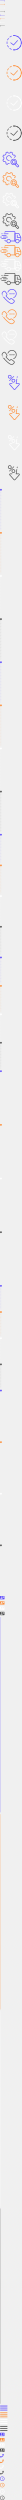
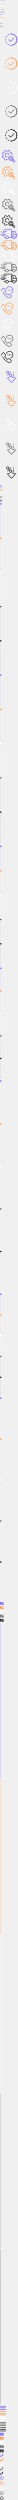
<svg xmlns="http://www.w3.org/2000/svg" xmlns:xlink="http://www.w3.org/1999/xlink">
  <symbol id="icon-arrow_left" viewBox="0 0 26 9">
    <path fill-rule="evenodd" clip-rule="evenodd" d="M22.36.964l3.002 3.182a.521.521 0 010 .708L22.36 8.036a.453.453 0 01-.667 0 .521.521 0 010-.708L23.89 5H.5V4h23.39l-2.197-2.328a.521.521 0 010-.708.453.453 0 01.667 0z" />
  </symbol>
  <symbol id="icon-arrow_right" viewBox="0 0 26 9">
    <path fill-rule="evenodd" clip-rule="evenodd" d="M3.64.964L.638 4.146a.521.521 0 000 .708L3.64 8.036a.453.453 0 00.667 0 .521.521 0 000-.708L2.11 5H25.5V4H2.11l2.197-2.328a.521.521 0 000-.708.453.453 0 00-.667 0z" />
  </symbol>
  <symbol id="icon-benefit_1" viewBox="0 0 150 150">
    <path fill-rule="evenodd" clip-rule="evenodd" d="M70.024 35.648a40.156 40.156 0 0110.39.027 1.773 1.773 0 11-.468 3.515 36.613 36.613 0 00-9.473-.024 1.773 1.773 0 11-.449-3.518zm-7.73 3.623a1.773 1.773 0 01-.965 2.314 36.203 36.203 0 00-8.203 4.717 1.773 1.773 0 01-2.153-2.817 39.748 39.748 0 019.007-5.179 1.773 1.773 0 012.314.965zm25.831.066a1.773 1.773 0 012.32-.952 39.75 39.75 0 018.98 5.225 1.773 1.773 0 11-2.169 2.806 36.2 36.2 0 00-8.178-4.76 1.773 1.773 0 01-.953-2.319zM46.096 50.491c.775.599.918 1.712.32 2.487a36.202 36.202 0 00-4.76 8.179 1.773 1.773 0 01-3.271-1.367 39.75 39.75 0 015.225-8.98 1.773 1.773 0 012.486-.319zm58.168.15a1.774 1.774 0 012.486.332 39.754 39.754 0 015.178 9.007 1.773 1.773 0 11-3.279 1.35 36.229 36.229 0 00-4.716-8.204 1.773 1.773 0 01.331-2.485zM37.666 68.297c.97.13 1.653 1.02 1.524 1.991a36.613 36.613 0 00-.025 9.473 1.773 1.773 0 11-3.517.45 40.156 40.156 0 01.027-10.39 1.773 1.773 0 011.991-1.524zm74.937.193a1.773 1.773 0 011.983 1.534 39.98 39.98 0 01.323 5.196 40.103 40.103 0 01-.35 5.194 1.772 1.772 0 11-3.514-.468c.206-1.549.314-3.13.318-4.735a36.649 36.649 0 00-.294-4.737 1.773 1.773 0 011.534-1.984zM39.271 87.94a1.773 1.773 0 012.314.965 36.203 36.203 0 004.717 8.203 1.773 1.773 0 01-2.817 2.153 39.751 39.751 0 01-5.179-9.006 1.773 1.773 0 01.965-2.315zm71.626.185a1.774 1.774 0 01.953 2.32 39.81 39.81 0 01-5.225 8.98 1.773 1.773 0 01-2.806-2.168 36.218 36.218 0 004.759-8.18 1.772 1.772 0 012.319-.952zm-60.406 16.013a1.772 1.772 0 012.487-.319 36.22 36.22 0 008.179 4.759 1.773 1.773 0 11-1.367 3.272 39.81 39.81 0 01-8.98-5.225 1.773 1.773 0 01-.32-2.487zm49.102.127c.595.777.446 1.89-.332 2.485a39.757 39.757 0 01-9.007 5.178 1.773 1.773 0 11-1.35-3.279 36.23 36.23 0 008.204-4.716 1.773 1.773 0 012.485.332zm-31.296 8.303a1.772 1.772 0 011.991-1.523c1.549.206 3.13.314 4.736.318a36.649 36.649 0 004.737-.294 1.773 1.773 0 01.45 3.517 39.98 39.98 0 01-5.197.323 39.928 39.928 0 01-5.194-.35 1.772 1.772 0 01-1.523-1.991z" />
    <path fill-rule="evenodd" clip-rule="evenodd" d="M111.703 90.766a39.783 39.783 0 00-.312-32.007 39.789 39.789 0 00-40.033-23.256 1.773 1.773 0 10.335 3.53 36.245 36.245 0 11.703 72.228 1.773 1.773 0 00-.267 3.536 39.788 39.788 0 0039.574-24.03z" />
    <path fill-rule="evenodd" clip-rule="evenodd" d="M94.521 61.917c.728.655.787 1.776.132 2.504L73.267 88.183a1.773 1.773 0 01-2.416.205L55.8 76.508a1.773 1.773 0 112.197-2.784l13.745 10.851L92.017 62.05a1.773 1.773 0 012.504-.132z" />
  </symbol>
  <symbol id="icon-benefit_2" viewBox="0 0 104 99">
    <path fill-rule="evenodd" clip-rule="evenodd" d="M72.628 61.736a6.287 6.287 0 100 12.575 6.287 6.287 0 000-12.575zm-9.833 6.288c0-5.431 4.403-9.834 9.833-9.834 5.431 0 9.834 4.403 9.834 9.834 0 5.43-4.403 9.833-9.834 9.833-5.43 0-9.833-4.403-9.833-9.834z" />
    <path fill-rule="evenodd" clip-rule="evenodd" d="M72.628 54.827c-7.288 0-13.196 5.908-13.196 13.196 0 7.288 5.908 13.196 13.196 13.196 7.288 0 13.196-5.908 13.196-13.196 0-7.288-5.908-13.196-13.196-13.196zM55.887 68.023c0-9.246 7.495-16.742 16.741-16.742 9.247 0 16.742 7.496 16.742 16.742s-7.495 16.742-16.742 16.742c-9.246 0-16.741-7.496-16.741-16.742z" />
    <path fill-rule="evenodd" clip-rule="evenodd" d="M79.921 84.338a3.546 3.546 0 010-5.014l4.007-4.007a3.546 3.546 0 015.014 0l11.567 11.567a3.545 3.545 0 010 5.014l-4.007 4.007a3.546 3.546 0 01-5.014 0L79.921 84.338zm6.514-6.513l-4.006 4.006 11.566 11.567 4.007-4.007-11.567-11.566zM29.656 20.175a3.546 3.546 0 012.1-3.842l5.541-2.376a3.546 3.546 0 014.167 1.044l3.23 4.04 7.432-.001 2.66-3.836a3.546 3.546 0 014.225-1.274l6.037 2.405a3.546 3.546 0 012.186 3.877l-.767 4.598 5.618 5.619 4.637-.773a3.546 3.546 0 013.842 2.101l2.374 5.541c.628 1.466.201 3.17-1.044 4.166l-4.704 3.763a1.773 1.773 0 11-2.215-2.77l4.704-3.762-2.375-5.541-4.636.773a3.546 3.546 0 01-3.09-.99l-5.618-5.62a3.546 3.546 0 01-.99-3.09l.766-4.598-6.037-2.405-2.66 3.836a3.546 3.546 0 01-2.913 1.526h-7.432a3.546 3.546 0 01-2.769-1.331l-3.23-4.039-5.541 2.376.772 4.635a3.545 3.545 0 01-.99 3.09l-5.618 5.619a3.545 3.545 0 01-3.09.99l-4.637-.772-2.374 5.541 4.038 3.23a3.546 3.546 0 011.33 2.77v7.507c0 1.077-.489 2.095-1.33 2.768l-4.038 3.232 2.374 5.54 4.636-.773c1.13-.188 2.28.181 3.09.99l5.62 5.62c.809.81 1.178 1.96.99 3.09l-.773 4.635 5.358 2.297 2.142-3.57a3.546 3.546 0 013.04-1.721H49.6a1.773 1.773 0 110 3.546h-5.905l-2.141 3.57a3.546 3.546 0 01-4.438 1.434l-5.358-2.297a3.546 3.546 0 01-2.1-3.842l.772-4.635-5.619-5.619-4.636.773a3.546 3.546 0 01-3.842-2.101l-2.374-5.54A3.546 3.546 0 0115 55.433l4.04-3.231v-7.508L15 41.464a3.546 3.546 0 01-1.043-4.166l2.374-5.541a3.546 3.546 0 013.842-2.101l4.636.773 5.619-5.619-.773-4.635z" />
    <path fill-rule="evenodd" clip-rule="evenodd" d="M43.176 33.46a14.44 14.44 0 0118.523 12.807 1.773 1.773 0 11-3.537.253 10.893 10.893 0 10-9.463 11.58 1.773 1.773 0 01.456 3.517 14.44 14.44 0 01-5.98-28.158z" />
  </symbol>
  <symbol id="icon-benefit_3" viewBox="0 0 113 64">
    <path fill-rule="evenodd" clip-rule="evenodd" d="M19.186 13.838c0-.98.794-1.773 1.773-1.773h22.406a1.773 1.773 0 110 3.546H20.959c-.98 0-1.773-.794-1.773-1.773zM8.845 22.455c0-.98.794-1.773 1.773-1.773h22.406a1.773 1.773 0 110 3.546H10.618c-.98 0-1.773-.794-1.773-1.773zM15.739 31.074c0-.98.794-1.773 1.773-1.773h22.406a1.773 1.773 0 110 3.546H17.512c-.98 0-1.773-.794-1.773-1.773zM7.121 39.69c0-.979.794-1.773 1.773-1.773H31.3a1.773 1.773 0 010 3.546H8.894c-.979 0-1.773-.794-1.773-1.773zM.227 31.074c0-.98.794-1.773 1.773-1.773h6.894a1.773 1.773 0 110 3.546H2c-.98 0-1.773-.794-1.773-1.773zM7.121 13.838c0-.98.794-1.773 1.773-1.773h3.447a1.773 1.773 0 110 3.546H8.894c-.979 0-1.773-.794-1.773-1.773zM77.786 10.34H98.05a5.32 5.32 0 014.758 2.94l9.361 18.722.187.793v15.413a5.319 5.319 0 01-5.319 5.319h-5.072v-3.546h5.072c.979 0 1.773-.794 1.773-1.773V33.214l-9.174-18.348c-.3-.601-.914-.98-1.586-.98H81.332V49.98h1.674v3.546h-5.22V10.34z" />
    <path fill-rule="evenodd" clip-rule="evenodd" d="M29.675 0a5.319 5.319 0 00-5.318 5.319v.763a1.773 1.773 0 103.546 0v-.763c0-.98.793-1.773 1.772-1.773h46.338c.98 0 1.773.794 1.773 1.773v44.664H56.892c-1.186-4.944-5.635-8.617-10.942-8.617-5.306 0-9.755 3.673-10.942 8.617h-5.333c-.979 0-1.773-.794-1.773-1.773v-.763a1.773 1.773 0 10-3.545 0v.763a5.319 5.319 0 005.318 5.318h5.06c.463 5.79 5.307 10.343 11.215 10.343 5.908 0 10.753-4.554 11.216-10.343h24.166V5.32A5.319 5.319 0 0076.013 0H29.675zm8.569 52.618a7.706 7.706 0 1115.413 0 7.706 7.706 0 01-15.413 0z" />
    <path fill-rule="evenodd" clip-rule="evenodd" d="M92.486 44.912a7.707 7.707 0 100 15.413 7.707 7.707 0 000-15.413zm-11.253 7.707c0-6.215 5.038-11.253 11.253-11.253 6.214 0 11.252 5.038 11.252 11.253 0 6.214-5.038 11.252-11.252 11.252-6.215 0-11.253-5.038-11.253-11.252zM91.624 18.959c.98 0 1.773.793 1.773 1.772v10.292h15.462a1.773 1.773 0 010 3.546H89.851V20.731c0-.979.794-1.773 1.773-1.773z" />
  </symbol>
  <symbol id="icon-benefit_4" viewBox="0 0 99 98">
    <path fill-rule="evenodd" clip-rule="evenodd" d="M13.71 45.845a1.773 1.773 0 012.437.588l.179.291a1.773 1.773 0 11-3.019 1.86l-.185-.302a1.773 1.773 0 01.588-2.437zm6.425 8.579a1.773 1.773 0 012.492.275l.223.277a1.773 1.773 0 01-2.77 2.215l-.22-.275a1.773 1.773 0 01.275-2.492z" />
    <path fill-rule="evenodd" clip-rule="evenodd" d="M17.323 27.184c-2.128 2.128-3.431 3.922-4.175 5.319-.805 1.512-.7 3.828.247 6.724a1.773 1.773 0 11-3.37 1.101c-1.016-3.108-1.524-6.642-.007-9.492.949-1.78 2.49-3.851 4.799-6.16 1.486-1.485 3.26-2.936 5.182-3.732 1.984-.821 4.253-.982 6.399.37.975.615 2.08 1.664 3.163 2.837 1.11 1.204 2.296 2.647 3.435 4.149 2.26 2.979 4.44 6.325 5.516 8.626 1.48 3.161-.285 5.989-1.733 7.759-.595.728-1.255 1.417-1.796 1.983-.145.152-.282.295-.407.428-.24.254-.432.466-.583.646l.053.077c.357.514.928 1.217 1.686 2.07 1.504 1.694 3.604 3.83 5.82 5.975 2.21 2.14 4.51 4.264 6.404 5.93a76.887 76.887 0 002.45 2.08c.522.42.88.685 1.09.826l.095-.067c.386-.286.806-.744 1.42-1.416l.247-.269c.674-.734 1.537-1.648 2.558-2.318 1.06-.696 2.403-1.203 3.986-.95 1.33.211 2.788.86 4.181 1.64 1.425.798 2.921 1.814 4.358 2.888 2.873 2.147 5.618 4.605 7.24 6.228 1.874 1.873 2.73 3.996 2.337 6.34-.365 2.175-1.765 4.225-3.584 6.187-2.06 2.221-4.623 4.422-6.864 5.458-6.14 2.84-13.138-.067-19.582-4.467-6.498-4.436-13.14-10.882-18.989-16.56l-.186-.18c-2.34-2.272-5.007-5.415-7.062-7.951a181.994 181.994 0 01-3.497-4.462l-.053-.07-.018-.024 1.404-1.053-1.404 1.053a1.773 1.773 0 012.837-2.126l.016.02.048.065.192.254c.169.221.415.543.724.944.62.802 1.494 1.917 2.506 3.167 2.039 2.515 4.595 5.521 6.776 7.638l.057.055c5.94 5.766 12.403 12.038 18.648 16.302 6.387 4.36 11.853 6.138 16.095 4.177 1.617-.748 3.805-2.551 5.752-4.65 1.684-1.817 2.498-3.234 2.687-4.365.162-.962-.086-1.984-1.347-3.245-1.51-1.51-4.128-3.856-6.855-5.894-1.363-1.019-2.725-1.939-3.969-2.636-1.275-.714-2.297-1.12-3.005-1.232-.456-.073-.913.04-1.484.413-.61.4-1.207 1.007-1.891 1.753l-.237.258c-.565.621-1.247 1.37-1.934 1.879-.842.622-2.208 1.251-3.71.446-.473-.253-1.127-.747-1.806-1.293-.721-.581-1.6-1.328-2.57-2.18a194.295 194.295 0 01-6.528-6.045c-2.242-2.171-4.415-4.378-6.005-6.169-.79-.89-1.47-1.715-1.948-2.403-.235-.339-.46-.7-.619-1.053-.08-.177-.166-.4-.218-.65a2.195 2.195 0 01.03-1.06c.16-.554.487-1.024.739-1.35.275-.354.607-.719.931-1.063.16-.17.321-.338.482-.506.529-.553 1.059-1.108 1.557-1.718 1.364-1.668 1.785-2.904 1.267-4.012-.921-1.969-2.93-5.085-5.13-7.985-1.09-1.438-2.202-2.789-3.215-3.887-1.041-1.128-1.887-1.888-2.45-2.242-.918-.58-1.92-.603-3.15-.094-1.293.536-2.678 1.61-4.033 2.964zm34.048 37.588l.01-.004a.042.042 0 01-.01.004zM43.456 28.582a21.267 21.267 0 1128.2 26.735 1.773 1.773 0 101.359 3.275A24.814 24.814 0 1040.113 27.4a1.773 1.773 0 003.343 1.182z" />
    <path fill-rule="evenodd" clip-rule="evenodd" d="M54.734 36.924a1.772 1.772 0 10-2.506-2.506 1.772 1.772 0 002.506 2.506zm1.253 1.253a3.545 3.545 0 10-5.013-5.013 3.545 3.545 0 005.013 5.013zM64.76 36.924a1.772 1.772 0 10-2.506-2.506 1.772 1.772 0 002.506 2.506zm1.253 1.253A3.545 3.545 0 1061 33.164a3.545 3.545 0 005.013 5.013zM74.786 36.923a1.772 1.772 0 10-2.506-2.505 1.772 1.772 0 002.506 2.505zm1.253 1.254a3.545 3.545 0 10-5.013-5.013 3.545 3.545 0 005.013 5.013z" />
  </symbol>
  <symbol id="icon-benefit_5" viewBox="0 0 150 150">
    <path fill-rule="evenodd" clip-rule="evenodd" d="M73.026 112.964a5.318 5.318 0 007.96 0l22.432-25.301c3.043-3.432.607-8.847-3.98-8.847h-11.7l3.534-21.549a1.773 1.773 0 10-3.499-.574l-4.21 25.668H99.44c1.528 0 2.34 1.806 1.326 2.95l-22.433 25.3a1.772 1.772 0 01-2.653 0l-22.433-25.3c-1.014-1.144-.202-2.95 1.326-2.95h9.408a1.773 1.773 0 000-3.545h-9.407c-4.587 0-7.023 5.415-3.98 8.847l22.433 25.301zm17.527-62.376c.966.161 1.88-.491 2.04-1.457l.815-4.885a1.773 1.773 0 10-3.498-.583l-.814 4.885c-.16.966.492 1.88 1.457 2.04zM51.769 50.992a6.223 6.223 0 100-12.446 6.223 6.223 0 000 12.446zm0 3.546c5.395 0 9.769-4.374 9.769-9.769 0-5.395-4.374-9.769-9.769-9.769C46.374 35 42 39.374 42 44.769c0 5.395 4.374 9.769 9.769 9.769z" />
    <path fill-rule="evenodd" clip-rule="evenodd" d="M71.307 72.158a6.223 6.223 0 100-12.446 6.223 6.223 0 000 12.446zm0 3.546c5.395 0 9.769-4.374 9.769-9.769 0-5.395-4.374-9.769-9.77-9.769-5.394 0-9.768 4.374-9.768 9.769 0 5.395 4.374 9.769 9.769 9.769z" />
    <path d="M72.372 41.453a1.628 1.628 0 012.302 2.303L51.23 67.2a1.628 1.628 0 01-2.302-2.303l23.444-23.444z" />
  </symbol>
+   <symbol id="icon-close" viewBox="0 0 14 14">
+     <path d="M14 1.41L12.59 0 7 5.59 1.41 0 0 1.41 5.59 7 0 12.59 1.41 14 7 8.41 12.59 14 14 12.59 8.41 7 14 1.41z" />
+   </symbol>
  <symbol id="icon-element1" viewBox="0 0 10 219">
    <path d="M5.5 217.009a.5.5 0 00-1 0h1zm-1-3.981a.5.5 0 001 0h-1zm1-3.982a.5.5 0 00-1 0h1zm-1-3.981a.5.5 0 001 0h-1zm1-3.982a.5.5 0 00-1 0h1zm-1-3.981a.5.5 0 001 0h-1zm1-3.982a.5.5 0 00-1 0h1zm-1-3.981a.5.5 0 001 0h-1zm1-3.982a.5.5 0 00-1 0h1zm-1-3.981a.5.5 0 001 0h-1zm1-3.982a.5.5 0 00-1 0h1zm-1-3.981a.5.5 0 001 0h-1zm1-3.982a.5.5 0 00-1 0h1zm-1-3.981a.5.5 0 001 0h-1zm1-3.981a.5.5 0 10-1 0h1zm-1-3.982a.5.5 0 001 0h-1zm1-3.981a.5.5 0 10-1 0h1zm-1-3.982a.5.5 0 001 0h-1zm1-3.981a.5.5 0 10-1 0h1zm-1-3.982a.5.5 0 001 0h-1zm1-3.981a.5.5 0 10-1 0h1zm-1-3.982a.5.5 0 001 0h-1zm1-3.981a.5.5 0 00-1 0h1zm-1-3.982a.5.5 0 001 0h-1zm1-3.981a.5.5 0 00-1 0h1zm-1-3.982a.5.5 0 001 0h-1zm1-3.981a.5.5 0 00-1 0h1zm-1-3.982a.5.5 0 001 0h-1zm1-3.981a.5.5 0 00-1 0h1zm-1-3.982a.5.5 0 001 0h-1zm1-3.981a.5.5 0 10-1 0h1zm-1-3.982a.5.5 0 001 0h-1zm1-3.981a.5.5 0 00-1 0h1zm-1-3.982a.5.5 0 101 0h-1zm1-3.981a.5.5 0 10-1 0h1zm-1-3.982a.5.5 0 001 0h-1zm1-3.981a.5.5 0 00-1 0h1zm-1-3.982a.5.5 0 101 0h-1zm1-3.981a.5.5 0 10-1 0h1zm-1-3.981a.5.5 0 001 0h-1zm1-3.982a.5.5 0 00-1 0h1zm-1-3.981a.5.5 0 101 0h-1zm1-3.982a.5.5 0 10-1 0h1zm-1-3.981a.5.5 0 001 0h-1zm1-3.982a.5.5 0 00-1 0h1zm-1-3.981a.5.5 0 101 0h-1zm1-3.982a.5.5 0 10-1 0h1zm-1-3.981a.5.5 0 001 0h-1zm1-3.982a.5.5 0 00-1 0h1zm-1-3.981a.5.5 0 101 0h-1zm1-3.982a.5.5 0 10-1 0h1zm-1-3.981a.5.5 0 001 0h-1zm1-3.982a.5.5 0 00-1 0h1zm-1-3.981a.5.5 0 001 0h-1zM5.5 219v-1.991h-1V219h1zm0-5.972v-3.982h-1v3.982h1zm0-7.963v-3.982h-1v3.982h1zm0-7.963v-3.982h-1v3.982h1zm0-7.963v-3.982h-1v3.982h1zm0-7.963v-3.982h-1v3.982h1zm0-7.963v-3.982h-1v3.982h1zm0-7.963v-3.981h-1v3.981h1zm0-7.963v-3.981h-1v3.981h1zm0-7.963v-3.981h-1v3.981h1zm0-7.963v-3.981h-1v3.981h1zm0-7.963v-3.981h-1v3.981h1zm0-7.963v-3.981h-1v3.981h1zm0-7.963v-3.981h-1v3.981h1zm0-7.963v-3.981h-1v3.981h1zm0-7.963v-3.981h-1v3.981h1zm0-7.963v-3.981h-1v3.981h1zm0-7.963V81.64h-1v3.981h1zm0-7.963v-3.981h-1v3.981h1zm0-7.963v-3.981h-1v3.981h1zm0-7.963V57.75h-1v3.981h1zm0-7.962v-3.982h-1v3.982h1zm0-7.963v-3.982h-1v3.982h1zm0-7.963V33.86h-1v3.982h1zm0-7.963v-3.982h-1v3.982h1zm0-7.963v-3.982h-1v3.982h1zm0-7.963V9.972h-1v3.982h1zm0-7.963V4h-1v1.99h1z" fill-opacity="0.5" />
    <path d="M10 5A5 5 0 110 5a5 5 0 0110 0z" />
  </symbol>
  <symbol id="icon-element_1" viewBox="0 0 10 219">
    <path d="M5.5 217.009a.5.5 0 00-1 0h1zm-1-3.981a.5.5 0 001 0h-1zm1-3.982a.5.5 0 00-1 0h1zm-1-3.981a.5.5 0 001 0h-1zm1-3.982a.5.5 0 00-1 0h1zm-1-3.981a.5.5 0 001 0h-1zm1-3.982a.5.5 0 00-1 0h1zm-1-3.981a.5.5 0 001 0h-1zm1-3.982a.5.5 0 00-1 0h1zm-1-3.981a.5.5 0 001 0h-1zm1-3.982a.5.5 0 00-1 0h1zm-1-3.981a.5.5 0 001 0h-1zm1-3.982a.5.5 0 00-1 0h1zm-1-3.981a.5.5 0 001 0h-1zm1-3.981a.5.5 0 10-1 0h1zm-1-3.982a.5.5 0 001 0h-1zm1-3.981a.5.5 0 10-1 0h1zm-1-3.982a.5.5 0 001 0h-1zm1-3.981a.5.5 0 10-1 0h1zm-1-3.982a.5.5 0 001 0h-1zm1-3.981a.5.5 0 10-1 0h1zm-1-3.982a.5.5 0 001 0h-1zm1-3.981a.5.5 0 00-1 0h1zm-1-3.982a.5.5 0 001 0h-1zm1-3.981a.5.5 0 00-1 0h1zm-1-3.982a.5.5 0 001 0h-1zm1-3.981a.5.5 0 00-1 0h1zm-1-3.982a.5.5 0 001 0h-1zm1-3.981a.5.5 0 00-1 0h1zm-1-3.982a.5.5 0 001 0h-1zm1-3.981a.5.5 0 10-1 0h1zm-1-3.982a.5.5 0 001 0h-1zm1-3.981a.5.5 0 00-1 0h1zm-1-3.982a.5.5 0 101 0h-1zm1-3.981a.5.5 0 10-1 0h1zm-1-3.982a.5.5 0 001 0h-1zm1-3.981a.5.5 0 00-1 0h1zm-1-3.982a.5.5 0 101 0h-1zm1-3.981a.5.5 0 10-1 0h1zm-1-3.981a.5.5 0 001 0h-1zm1-3.982a.5.5 0 00-1 0h1zm-1-3.981a.5.5 0 101 0h-1zm1-3.982a.5.5 0 10-1 0h1zm-1-3.981a.5.5 0 001 0h-1zm1-3.982a.5.5 0 00-1 0h1zm-1-3.981a.5.5 0 101 0h-1zm1-3.982a.5.5 0 10-1 0h1zm-1-3.981a.5.5 0 001 0h-1zm1-3.982a.5.5 0 00-1 0h1zm-1-3.981a.5.5 0 101 0h-1zm1-3.982a.5.5 0 10-1 0h1zm-1-3.981a.5.5 0 001 0h-1zm1-3.982a.5.5 0 00-1 0h1zm-1-3.981a.5.5 0 001 0h-1zM5.5 219v-1.991h-1V219h1zm0-5.972v-3.982h-1v3.982h1zm0-7.963v-3.982h-1v3.982h1zm0-7.963v-3.982h-1v3.982h1zm0-7.963v-3.982h-1v3.982h1zm0-7.963v-3.982h-1v3.982h1zm0-7.963v-3.982h-1v3.982h1zm0-7.963v-3.981h-1v3.981h1zm0-7.963v-3.981h-1v3.981h1zm0-7.963v-3.981h-1v3.981h1zm0-7.963v-3.981h-1v3.981h1zm0-7.963v-3.981h-1v3.981h1zm0-7.963v-3.981h-1v3.981h1zm0-7.963v-3.981h-1v3.981h1zm0-7.963v-3.981h-1v3.981h1zm0-7.963v-3.981h-1v3.981h1zm0-7.963v-3.981h-1v3.981h1zm0-7.963V81.64h-1v3.981h1zm0-7.963v-3.981h-1v3.981h1zm0-7.963v-3.981h-1v3.981h1zm0-7.963V57.75h-1v3.981h1zm0-7.962v-3.982h-1v3.982h1zm0-7.963v-3.982h-1v3.982h1zm0-7.963V33.86h-1v3.982h1zm0-7.963v-3.982h-1v3.982h1zm0-7.963v-3.982h-1v3.982h1zm0-7.963V9.972h-1v3.982h1zm0-7.963V4h-1v1.99h1z" fill-opacity="0.5" />
    <path d="M10 5A5 5 0 110 5a5 5 0 0110 0z" />
  </symbol>
  <symbol id="icon-element_10" viewBox="0 0 10 153">
    <path d="M5.5 151.014a.5.5 0 00-1 0h1zm-1-3.972a.5.5 0 001 0h-1zm1-3.973a.5.5 0 00-1 0h1zm-1-3.972a.5.5 0 001 0h-1zm1-3.972a.5.5 0 00-1 0h1zm-1-3.972a.5.5 0 001 0h-1zm1-3.972a.5.5 0 10-1 0h1zm-1-3.973a.5.5 0 001 0h-1zm1-3.972a.5.5 0 00-1 0h1zm-1-3.972a.5.5 0 001 0h-1zm1-3.972a.5.5 0 00-1 0h1zm-1-3.973a.5.5 0 101 0h-1zm1-3.972a.5.5 0 00-1 0h1zm-1-3.972a.5.5 0 001 0h-1zm1-3.972a.5.5 0 10-1 0h1zm-1-3.972a.5.5 0 001 0h-1zm1-3.973a.5.5 0 00-1 0h1zm-1-3.972a.5.5 0 101 0h-1zm1-3.972a.5.5 0 00-1 0h1zm-1-3.972a.5.5 0 001 0h-1zm1-3.972a.5.5 0 10-1 0h1zm-1-3.973a.5.5 0 101 0h-1zm1-3.972a.5.5 0 00-1 0h1zm-1-3.972a.5.5 0 001 0h-1zm1-3.972a.5.5 0 10-1 0h1zm-1-3.973a.5.5 0 101 0h-1zm1-3.972a.5.5 0 00-1 0h1zm-1-3.972a.5.5 0 101 0h-1zm1-3.972a.5.5 0 10-1 0h1zm-1-3.973a.5.5 0 001 0h-1zm1-3.972a.5.5 0 00-1 0h1zm-1-3.972a.5.5 0 101 0h-1zm1-3.972a.5.5 0 00-1 0h1zm-1-3.972a.5.5 0 001 0h-1zm1-3.973a.5.5 0 00-1 0h1zm-1-3.972a.5.5 0 001 0h-1zM5.5 153v-1.986h-1V153h1zm0-5.958v-3.973h-1v3.973h1zm0-7.945v-3.972h-1v3.972h1zm0-7.944v-3.972h-1v3.972h1zm0-7.945v-3.972h-1v3.972h1zm0-7.944v-3.972h-1v3.972h1zm0-7.945v-3.972h-1v3.972h1zm0-7.944v-3.972h-1v3.972h1zm0-7.944v-3.973h-1v3.973h1zm0-7.945v-3.972h-1v3.972h1zm0-7.944V71.57h-1v3.972h1zm0-7.945v-3.972h-1v3.972h1zm0-7.944V55.68h-1v3.972h1zm0-7.945v-3.972h-1v3.972h1zm0-7.944v-3.972h-1v3.972h1zm0-7.945v-3.972h-1v3.972h1zm0-7.944v-3.972h-1v3.972h1zm0-7.944v-3.973h-1v3.973h1zm0-7.945V10h-1v1.986h1z" fill-opacity="0.5" />
    <circle cx="5" cy="5" r="5" />
  </symbol>
  <symbol id="icon-element_3" viewBox="0 0 10 141">
    <path d="M5.5 138.953a.5.5 0 00-1 0h1zm-1-4.094a.5.5 0 101 0h-1zm1-4.093a.5.5 0 10-1 0h1zm-1-4.094a.5.5 0 001 0h-1zm1-4.094a.5.5 0 00-1 0h1zm-1-4.094a.5.5 0 101 0h-1zm1-4.093a.5.5 0 10-1 0h1zm-1-4.094a.5.5 0 001 0h-1zm1-4.094a.5.5 0 00-1 0h1zm-1-4.094a.5.5 0 101 0h-1zm1-4.093a.5.5 0 00-1 0h1zm-1-4.094a.5.5 0 001 0h-1zm1-4.094a.5.5 0 00-1 0h1zm-1-4.094a.5.5 0 001 0h-1zm1-4.093a.5.5 0 00-1 0h1zm-1-4.094a.5.5 0 001 0h-1zm1-4.094a.5.5 0 00-1 0h1zm-1-4.094a.5.5 0 001 0h-1zm1-4.093a.5.5 0 00-1 0h1zm-1-4.094a.5.5 0 001 0h-1zm1-4.094a.5.5 0 00-1 0h1zm-1-4.094a.5.5 0 001 0h-1zm1-4.093a.5.5 0 00-1 0h1zm-1-4.094a.5.5 0 001 0h-1zm1-4.094a.5.5 0 00-1 0h1zm-1-4.094a.5.5 0 001 0h-1zm1-4.093a.5.5 0 00-1 0h1zm-1-4.094a.5.5 0 001 0h-1zm1-4.094a.5.5 0 00-1 0h1zm-1-4.094a.5.5 0 001 0h-1zm1-4.093a.5.5 0 00-1 0h1zm-1-4.094a.5.5 0 001 0h-1zM5.5 141v-2.047h-1V141h1zm0-6.141v-4.093h-1v4.093h1zm0-8.187v-4.094h-1v4.094h1zm0-8.188v-4.093h-1v4.093h1zm0-8.187v-4.094h-1v4.094h1zm0-8.188v-4.093h-1v4.093h1zm0-8.187v-4.094h-1v4.094h1zm0-8.188v-4.093h-1v4.093h1zm0-8.187v-4.094h-1v4.094h1zm0-8.188v-4.093h-1v4.093h1zm0-8.187v-4.094h-1v4.094h1zm0-8.188v-4.093h-1v4.093h1zm0-8.187v-4.094h-1v4.094h1zm0-8.188v-4.093h-1v4.093h1zm0-8.187v-4.094h-1v4.094h1zm0-8.188v-4.093h-1v4.093h1zm0-8.187V10h-1v2.047h1z" fill-opacity="0.5" />
    <circle cx="5" cy="5" r="5" />
  </symbol>
  <symbol id="icon-element_5" viewBox="0 0 10 275">
    <path d="M5 274V10" stroke-opacity="0.5" stroke-linecap="round" stroke-dasharray="4 4" />
    <circle cx="5" cy="5" r="5" />
  </symbol>
  <symbol id="icon-element_7" viewBox="0 0 10 129">
    <path d="M5.5 127.017a.5.5 0 00-1 0h1zm-1-3.967a.5.5 0 001 0h-1zm1-3.967a.5.5 0 00-1 0h1zm-1-3.966a.5.5 0 001 0h-1zm1-3.967a.5.5 0 00-1 0h1zm-1-3.967a.5.5 0 001 0h-1zm1-3.966a.5.5 0 00-1 0h1zm-1-3.967a.5.5 0 001 0h-1zm1-3.967a.5.5 0 00-1 0h1zm-1-3.966a.5.5 0 001 0h-1zm1-3.967a.5.5 0 00-1 0h1zm-1-3.967a.5.5 0 101 0h-1zm1-3.966a.5.5 0 10-1 0h1zm-1-3.967a.5.5 0 001 0h-1zm1-3.967a.5.5 0 00-1 0h1zm-1-3.966a.5.5 0 001 0h-1zm1-3.967a.5.5 0 00-1 0h1zm-1-3.967a.5.5 0 101 0h-1zm1-3.966a.5.5 0 10-1 0h1zm-1-3.967a.5.5 0 001 0h-1zm1-3.967a.5.5 0 00-1 0h1zm-1-3.966a.5.5 0 001 0h-1zm1-3.967a.5.5 0 00-1 0h1zm-1-3.967a.5.5 0 101 0h-1zm1-3.966a.5.5 0 10-1 0h1zm-1-3.967a.5.5 0 001 0h-1zm1-3.967a.5.5 0 00-1 0h1zm-1-3.966a.5.5 0 001 0h-1zm1-3.967a.5.5 0 00-1 0h1zm-1-3.967a.5.5 0 101 0h-1zM5.5 129v-1.983h-1V129h1zm0-5.95v-3.967h-1v3.967h1zm0-7.933v-3.967h-1v3.967h1zm0-7.934v-3.966h-1v3.966h1zm0-7.933v-3.967h-1v3.967h1zm0-7.933V87.35h-1v3.967h1zm0-7.934v-3.966h-1v3.966h1zm0-7.933v-3.967h-1v3.967h1zm0-7.933V63.55h-1v3.967h1zm0-7.934v-3.966h-1v3.966h1zm0-7.933v-3.967h-1v3.967h1zm0-7.933V39.75h-1v3.967h1zm0-7.934v-3.966h-1v3.966h1zm0-7.933v-3.967h-1v3.967h1zm0-7.933V15.95h-1v3.967h1zm0-7.934V10h-1v1.983h1z" fill-opacity="0.5" />
    <circle cx="5" cy="5" r="5" />
  </symbol>
  <symbol id="icon-element_9" viewBox="0 0 10 264">
    <path d="M5 263V9" stroke-opacity="0.5" stroke-linecap="round" stroke-dasharray="4 4" />
    <circle cx="5" cy="5" r="5" />
  </symbol>
  <symbol id="icon-e_mail" viewBox="0 0 24 18">
    <path fill-rule="evenodd" clip-rule="evenodd" d="M22 0H2C.9 0 0 .9 0 2v14c0 1.1.9 2 2 2h20c1.1 0 1.99-.9 1.99-2L24 2c0-1.1-.9-2-2-2zm-1 5V4l-3 2-3-2v1l3 2 3-2zM11 6c0-1.66-1.34-3-3-3S5 4.34 5 6s1.34 3 3 3 3-1.34 3-3zm-9 9v-1c0-2 4-3.1 6-3.1s6 1.1 6 3.1v1H2zm12-6h8V3h-8v6z" />
  </symbol>
  <symbol id="icon-line" viewBox="0 0 2 1037">
    <path fill-rule="evenodd" clip-rule="evenodd" d="M.5 1037V0h1v1037h-1z" />
  </symbol>
  <symbol id="icon-menu" viewBox="0 0 40 26">
    <path fill-rule="evenodd" clip-rule="evenodd" d="M.714 4.286V0h38.572v4.286H.714zM.714 15h38.572v-4.286H.714V15zm0 10.714h38.572V21.43H.714v4.285z" />
  </symbol>
  <symbol id="icon-phone" viewBox="0 0 24 18">
    <path fill-rule="evenodd" clip-rule="evenodd" d="M2 0h20c1.1 0 2 .9 2 2l-.01 14c0 1.1-.89 2-1.99 2H2c-1.1 0-2-.9-2-2V2C0 .9.9 0 2 0zm9 6c0-1.66-1.34-3-3-3S5 4.34 5 6s1.34 3 3 3 3-1.34 3-3zm-9 9v-1c0-2 4-3.1 6-3.1s6 1.1 6 3.1v1H2zm17.49-4h-1.64c-.22-.63-.35-1.3-.35-2s.13-1.37.35-2h1.64L21 5l-1.99-1.99A7.474 7.474 0 0016.28 7c-.18.64-.28 1.31-.28 2s.1 1.36.28 2a7.512 7.512 0 002.73 3.99L21 13l-1.51-2z" />
  </symbol>
  <symbol id="icon-phone_header" viewBox="0 0 20 20">
    <path d="M19.273.94L15.211.023a.949.949 0 00-1.074.531l-1.875 4.28a.902.902 0 00.27 1.07L14.898 7.8c-1.407 2.93-3.864 5.368-6.922 6.77l-1.938-2.315a.95.95 0 00-1.093-.264L.57 13.826a.923.923 0 00-.547 1.054l.937 3.975c.098.412.473.71.914.71C11.88 19.565 20 11.636 20 1.835a.92.92 0 00-.727-.895z" />
  </symbol>
  <symbol id="icon-schedule" viewBox="0 0 24 24">
    <path fill-rule="evenodd" clip-rule="evenodd" d="M11.988 0C5.364 0 0 5.376 0 12s5.364 12 11.988 12C18.624 24 24 18.624 24 12S18.624 0 11.988 0zM12 21.6A9.597 9.597 0 012.4 12c0-5.304 4.296-9.6 9.6-9.6 5.304 0 9.6 4.296 9.6 9.6 0 5.304-4.296 9.6-9.6 9.6zM10.8 6h1.8v6.3l5.4 3.204-.9 1.476-6.3-3.78V6z" />
  </symbol>
  <view id="icon-arrow_left-view-blue" viewBox="0 0 26 9" />
  <view id="icon-arrow_left-view-orange" viewBox="0 19 26 9" />
  <view id="icon-arrow_left-view-white" viewBox="0 38 26 9" />
  <view id="icon-arrow_left-view-dark" viewBox="0 57 26 9" />
-   <view id="icon-arrow_right-view-blue" viewBox="0 76 26 9" />
-   <view id="icon-arrow_right-view-orange" viewBox="0 95 26 9" />
-   <view id="icon-arrow_right-view-white" viewBox="0 114 26 9" />
-   <view id="icon-arrow_right-view-dark" viewBox="0 133 26 9" />
-   <view id="icon-benefit_1-view-blue" viewBox="0 152 150 150" />
-   <view id="icon-benefit_1-view-orange" viewBox="0 312 150 150" />
-   <view id="icon-benefit_1-view-white" viewBox="0 472 150 150" />
-   <view id="icon-benefit_1-view-dark" viewBox="0 632 150 150" />
-   <view id="icon-benefit_2-view-blue" viewBox="0 792 104 99" />
-   <view id="icon-benefit_2-view-orange" viewBox="0 901 104 99" />
-   <view id="icon-benefit_2-view-white" viewBox="0 1010 104 99" />
-   <view id="icon-benefit_2-view-dark" viewBox="0 1119 104 99" />
-   <view id="icon-benefit_3-view-blue" viewBox="0 1228 113 64" />
-   <view id="icon-benefit_3-view-orange" viewBox="0 1302 113 64" />
-   <view id="icon-benefit_3-view-white" viewBox="0 1376 113 64" />
-   <view id="icon-benefit_3-view-dark" viewBox="0 1450 113 64" />
-   <view id="icon-benefit_4-view-blue" viewBox="0 1524 99 98" />
-   <view id="icon-benefit_4-view-orange" viewBox="0 1632 99 98" />
-   <view id="icon-benefit_4-view-white" viewBox="0 1740 99 98" />
-   <view id="icon-benefit_4-view-dark" viewBox="0 1848 99 98" />
-   <view id="icon-benefit_5-view-blue" viewBox="0 1956 150 150" />
-   <view id="icon-benefit_5-view-orange" viewBox="0 2116 150 150" />
-   <view id="icon-benefit_5-view-white" viewBox="0 2276 150 150" />
-   <view id="icon-benefit_5-view-dark" viewBox="0 2436 150 150" />
-   <view id="icon-element1-view-blue" viewBox="0 2596 10 219" />
-   <view id="icon-element1-view-orange" viewBox="0 2825 10 219" />
-   <view id="icon-element1-view-white" viewBox="0 3054 10 219" />
-   <view id="icon-element1-view-dark" viewBox="0 3283 10 219" />
-   <view id="icon-element_1-view-blue" viewBox="0 3512 10 219" />
-   <view id="icon-element_1-view-orange" viewBox="0 3741 10 219" />
-   <view id="icon-element_1-view-white" viewBox="0 3970 10 219" />
-   <view id="icon-element_1-view-dark" viewBox="0 4199 10 219" />
-   <view id="icon-element_10-view-blue" viewBox="0 4428 10 153" />
-   <view id="icon-element_10-view-orange" viewBox="0 4591 10 153" />
-   <view id="icon-element_10-view-white" viewBox="0 4754 10 153" />
-   <view id="icon-element_10-view-dark" viewBox="0 4917 10 153" />
-   <view id="icon-element_3-view-blue" viewBox="0 5080 10 141" />
-   <view id="icon-element_3-view-orange" viewBox="0 5231 10 141" />
-   <view id="icon-element_3-view-white" viewBox="0 5382 10 141" />
-   <view id="icon-element_3-view-dark" viewBox="0 5533 10 141" />
-   <view id="icon-element_5-view-blue" viewBox="0 5684 10 275" />
-   <view id="icon-element_5-view-orange" viewBox="0 5969 10 275" />
-   <view id="icon-element_5-view-white" viewBox="0 6254 10 275" />
-   <view id="icon-element_5-view-dark" viewBox="0 6539 10 275" />
-   <view id="icon-element_7-view-blue" viewBox="0 6824 10 129" />
-   <view id="icon-element_7-view-orange" viewBox="0 6963 10 129" />
-   <view id="icon-element_7-view-white" viewBox="0 7102 10 129" />
-   <view id="icon-element_7-view-dark" viewBox="0 7241 10 129" />
-   <view id="icon-element_9-view-blue" viewBox="0 7380 10 264" />
-   <view id="icon-element_9-view-orange" viewBox="0 7654 10 264" />
-   <view id="icon-element_9-view-white" viewBox="0 7928 10 264" />
-   <view id="icon-element_9-view-dark" viewBox="0 8202 10 264" />
-   <view id="icon-e_mail-view-blue" viewBox="0 8476 24 18" />
-   <view id="icon-e_mail-view-orange" viewBox="0 8504 24 18" />
-   <view id="icon-e_mail-view-white" viewBox="0 8532 24 18" />
-   <view id="icon-e_mail-view-dark" viewBox="0 8560 24 18" />
-   <view id="icon-line-view-blue" viewBox="0 8588 2 1037" />
-   <view id="icon-line-view-orange" viewBox="0 9635 2 1037" />
-   <view id="icon-line-view-white" viewBox="0 10682 2 1037" />
-   <view id="icon-line-view-dark" viewBox="0 11729 2 1037" />
-   <view id="icon-menu-view-blue" viewBox="0 12776 40 26" />
-   <view id="icon-menu-view-orange" viewBox="0 12812 40 26" />
-   <view id="icon-menu-view-white" viewBox="0 12848 40 26" />
-   <view id="icon-menu-view-dark" viewBox="0 12884 40 26" />
-   <view id="icon-phone-view-blue" viewBox="0 12920 24 18" />
-   <view id="icon-phone-view-orange" viewBox="0 12948 24 18" />
-   <view id="icon-phone-view-white" viewBox="0 12976 24 18" />
-   <view id="icon-phone-view-dark" viewBox="0 13004 24 18" />
-   <view id="icon-phone_header-view-blue" viewBox="0 13032 20 20" />
-   <view id="icon-phone_header-view-orange" viewBox="0 13062 20 20" />
-   <view id="icon-phone_header-view-white" viewBox="0 13092 20 20" />
-   <view id="icon-phone_header-view-dark" viewBox="0 13122 20 20" />
-   <view id="icon-schedule-view-blue" viewBox="0 13152 24 24" />
-   <view id="icon-schedule-view-orange" viewBox="0 13186 24 24" />
-   <view id="icon-schedule-view-white" viewBox="0 13220 24 24" />
-   <view id="icon-schedule-view-dark" viewBox="0 13254 24 24" />
+   <view id="icon-arrow_left-view-black" viewBox="0 76 26 9" />
+   <view id="icon-arrow_right-view-blue" viewBox="0 95 26 9" />
+   <view id="icon-arrow_right-view-orange" viewBox="0 114 26 9" />
+   <view id="icon-arrow_right-view-white" viewBox="0 133 26 9" />
+   <view id="icon-arrow_right-view-dark" viewBox="0 152 26 9" />
+   <view id="icon-arrow_right-view-black" viewBox="0 171 26 9" />
+   <view id="icon-benefit_1-view-blue" viewBox="0 190 150 150" />
+   <view id="icon-benefit_1-view-orange" viewBox="0 350 150 150" />
+   <view id="icon-benefit_1-view-white" viewBox="0 510 150 150" />
+   <view id="icon-benefit_1-view-dark" viewBox="0 670 150 150" />
+   <view id="icon-benefit_1-view-black" viewBox="0 830 150 150" />
+   <view id="icon-benefit_2-view-blue" viewBox="0 990 104 99" />
+   <view id="icon-benefit_2-view-orange" viewBox="0 1099 104 99" />
+   <view id="icon-benefit_2-view-white" viewBox="0 1208 104 99" />
+   <view id="icon-benefit_2-view-dark" viewBox="0 1317 104 99" />
+   <view id="icon-benefit_2-view-black" viewBox="0 1426 104 99" />
+   <view id="icon-benefit_3-view-blue" viewBox="0 1535 113 64" />
+   <view id="icon-benefit_3-view-orange" viewBox="0 1609 113 64" />
+   <view id="icon-benefit_3-view-white" viewBox="0 1683 113 64" />
+   <view id="icon-benefit_3-view-dark" viewBox="0 1757 113 64" />
+   <view id="icon-benefit_3-view-black" viewBox="0 1831 113 64" />
+   <view id="icon-benefit_4-view-blue" viewBox="0 1905 99 98" />
+   <view id="icon-benefit_4-view-orange" viewBox="0 2013 99 98" />
+   <view id="icon-benefit_4-view-white" viewBox="0 2121 99 98" />
+   <view id="icon-benefit_4-view-dark" viewBox="0 2229 99 98" />
+   <view id="icon-benefit_4-view-black" viewBox="0 2337 99 98" />
+   <view id="icon-benefit_5-view-blue" viewBox="0 2445 150 150" />
+   <view id="icon-benefit_5-view-orange" viewBox="0 2605 150 150" />
+   <view id="icon-benefit_5-view-white" viewBox="0 2765 150 150" />
+   <view id="icon-benefit_5-view-dark" viewBox="0 2925 150 150" />
+   <view id="icon-benefit_5-view-black" viewBox="0 3085 150 150" />
+   <view id="icon-close-view-blue" viewBox="0 3245 14 14" />
+   <view id="icon-close-view-orange" viewBox="0 3269 14 14" />
+   <view id="icon-close-view-white" viewBox="0 3293 14 14" />
+   <view id="icon-close-view-dark" viewBox="0 3317 14 14" />
+   <view id="icon-close-view-black" viewBox="0 3341 14 14" />
+   <view id="icon-element1-view-blue" viewBox="0 3365 10 219" />
+   <view id="icon-element1-view-orange" viewBox="0 3594 10 219" />
+   <view id="icon-element1-view-white" viewBox="0 3823 10 219" />
+   <view id="icon-element1-view-dark" viewBox="0 4052 10 219" />
+   <view id="icon-element1-view-black" viewBox="0 4281 10 219" />
+   <view id="icon-element_1-view-blue" viewBox="0 4510 10 219" />
+   <view id="icon-element_1-view-orange" viewBox="0 4739 10 219" />
+   <view id="icon-element_1-view-white" viewBox="0 4968 10 219" />
+   <view id="icon-element_1-view-dark" viewBox="0 5197 10 219" />
+   <view id="icon-element_1-view-black" viewBox="0 5426 10 219" />
+   <view id="icon-element_10-view-blue" viewBox="0 5655 10 153" />
+   <view id="icon-element_10-view-orange" viewBox="0 5818 10 153" />
+   <view id="icon-element_10-view-white" viewBox="0 5981 10 153" />
+   <view id="icon-element_10-view-dark" viewBox="0 6144 10 153" />
+   <view id="icon-element_10-view-black" viewBox="0 6307 10 153" />
+   <view id="icon-element_3-view-blue" viewBox="0 6470 10 141" />
+   <view id="icon-element_3-view-orange" viewBox="0 6621 10 141" />
+   <view id="icon-element_3-view-white" viewBox="0 6772 10 141" />
+   <view id="icon-element_3-view-dark" viewBox="0 6923 10 141" />
+   <view id="icon-element_3-view-black" viewBox="0 7074 10 141" />
+   <view id="icon-element_5-view-blue" viewBox="0 7225 10 275" />
+   <view id="icon-element_5-view-orange" viewBox="0 7510 10 275" />
+   <view id="icon-element_5-view-white" viewBox="0 7795 10 275" />
+   <view id="icon-element_5-view-dark" viewBox="0 8080 10 275" />
+   <view id="icon-element_5-view-black" viewBox="0 8365 10 275" />
+   <view id="icon-element_7-view-blue" viewBox="0 8650 10 129" />
+   <view id="icon-element_7-view-orange" viewBox="0 8789 10 129" />
+   <view id="icon-element_7-view-white" viewBox="0 8928 10 129" />
+   <view id="icon-element_7-view-dark" viewBox="0 9067 10 129" />
+   <view id="icon-element_7-view-black" viewBox="0 9206 10 129" />
+   <view id="icon-element_9-view-blue" viewBox="0 9345 10 264" />
+   <view id="icon-element_9-view-orange" viewBox="0 9619 10 264" />
+   <view id="icon-element_9-view-white" viewBox="0 9893 10 264" />
+   <view id="icon-element_9-view-dark" viewBox="0 10167 10 264" />
+   <view id="icon-element_9-view-black" viewBox="0 10441 10 264" />
+   <view id="icon-e_mail-view-blue" viewBox="0 10715 24 18" />
+   <view id="icon-e_mail-view-orange" viewBox="0 10743 24 18" />
+   <view id="icon-e_mail-view-white" viewBox="0 10771 24 18" />
+   <view id="icon-e_mail-view-dark" viewBox="0 10799 24 18" />
+   <view id="icon-e_mail-view-black" viewBox="0 10827 24 18" />
+   <view id="icon-line-view-blue" viewBox="0 10855 2 1037" />
+   <view id="icon-line-view-orange" viewBox="0 11902 2 1037" />
+   <view id="icon-line-view-white" viewBox="0 12949 2 1037" />
+   <view id="icon-line-view-dark" viewBox="0 13996 2 1037" />
+   <view id="icon-line-view-black" viewBox="0 15043 2 1037" />
+   <view id="icon-menu-view-blue" viewBox="0 16090 40 26" />
+   <view id="icon-menu-view-orange" viewBox="0 16126 40 26" />
+   <view id="icon-menu-view-white" viewBox="0 16162 40 26" />
+   <view id="icon-menu-view-dark" viewBox="0 16198 40 26" />
+   <view id="icon-menu-view-black" viewBox="0 16234 40 26" />
+   <view id="icon-phone-view-blue" viewBox="0 16270 24 18" />
+   <view id="icon-phone-view-orange" viewBox="0 16298 24 18" />
+   <view id="icon-phone-view-white" viewBox="0 16326 24 18" />
+   <view id="icon-phone-view-dark" viewBox="0 16354 24 18" />
+   <view id="icon-phone-view-black" viewBox="0 16382 24 18" />
+   <view id="icon-phone_header-view-blue" viewBox="0 16410 20 20" />
+   <view id="icon-phone_header-view-orange" viewBox="0 16440 20 20" />
+   <view id="icon-phone_header-view-white" viewBox="0 16470 20 20" />
+   <view id="icon-phone_header-view-dark" viewBox="0 16500 20 20" />
+   <view id="icon-phone_header-view-black" viewBox="0 16530 20 20" />
+   <view id="icon-schedule-view-blue" viewBox="0 16560 24 24" />
+   <view id="icon-schedule-view-orange" viewBox="0 16594 24 24" />
+   <view id="icon-schedule-view-white" viewBox="0 16628 24 24" />
+   <view id="icon-schedule-view-dark" viewBox="0 16662 24 24" />
+   <view id="icon-schedule-view-black" viewBox="0 16696 24 24" />
  <use xlink:href="#icon-arrow_left" x="0" y="0" width="26" height="9" style="fill:#614EFD" />
  <use xlink:href="#icon-arrow_left" x="0" y="19" width="26" height="9" style="fill:#FD8F3A" />
  <use xlink:href="#icon-arrow_left" x="0" y="38" width="26" height="9" style="fill:#ffffff" />
  <use xlink:href="#icon-arrow_left" x="0" y="57" width="26" height="9" style="fill:#525252" />
-   <use xlink:href="#icon-arrow_right" x="0" y="76" width="26" height="9" style="fill:#614EFD" />
-   <use xlink:href="#icon-arrow_right" x="0" y="95" width="26" height="9" style="fill:#FD8F3A" />
-   <use xlink:href="#icon-arrow_right" x="0" y="114" width="26" height="9" style="fill:#ffffff" />
-   <use xlink:href="#icon-arrow_right" x="0" y="133" width="26" height="9" style="fill:#525252" />
-   <use xlink:href="#icon-benefit_1" x="0" y="152" width="150" height="150" style="fill:#614EFD" />
-   <use xlink:href="#icon-benefit_1" x="0" y="312" width="150" height="150" style="fill:#FD8F3A" />
-   <use xlink:href="#icon-benefit_1" x="0" y="472" width="150" height="150" style="fill:#ffffff" />
-   <use xlink:href="#icon-benefit_1" x="0" y="632" width="150" height="150" style="fill:#525252" />
-   <use xlink:href="#icon-benefit_2" x="0" y="792" width="104" height="99" style="fill:#614EFD" />
-   <use xlink:href="#icon-benefit_2" x="0" y="901" width="104" height="99" style="fill:#FD8F3A" />
-   <use xlink:href="#icon-benefit_2" x="0" y="1010" width="104" height="99" style="fill:#ffffff" />
-   <use xlink:href="#icon-benefit_2" x="0" y="1119" width="104" height="99" style="fill:#525252" />
-   <use xlink:href="#icon-benefit_3" x="0" y="1228" width="113" height="64" style="fill:#614EFD" />
-   <use xlink:href="#icon-benefit_3" x="0" y="1302" width="113" height="64" style="fill:#FD8F3A" />
-   <use xlink:href="#icon-benefit_3" x="0" y="1376" width="113" height="64" style="fill:#ffffff" />
-   <use xlink:href="#icon-benefit_3" x="0" y="1450" width="113" height="64" style="fill:#525252" />
-   <use xlink:href="#icon-benefit_4" x="0" y="1524" width="99" height="98" style="fill:#614EFD" />
-   <use xlink:href="#icon-benefit_4" x="0" y="1632" width="99" height="98" style="fill:#FD8F3A" />
-   <use xlink:href="#icon-benefit_4" x="0" y="1740" width="99" height="98" style="fill:#ffffff" />
-   <use xlink:href="#icon-benefit_4" x="0" y="1848" width="99" height="98" style="fill:#525252" />
-   <use xlink:href="#icon-benefit_5" x="0" y="1956" width="150" height="150" style="fill:#614EFD" />
-   <use xlink:href="#icon-benefit_5" x="0" y="2116" width="150" height="150" style="fill:#FD8F3A" />
-   <use xlink:href="#icon-benefit_5" x="0" y="2276" width="150" height="150" style="fill:#ffffff" />
-   <use xlink:href="#icon-benefit_5" x="0" y="2436" width="150" height="150" style="fill:#525252" />
-   <use xlink:href="#icon-element1" x="0" y="2596" width="10" height="219" style="fill:#614EFD" />
-   <use xlink:href="#icon-element1" x="0" y="2825" width="10" height="219" style="fill:#FD8F3A" />
-   <use xlink:href="#icon-element1" x="0" y="3054" width="10" height="219" style="fill:#ffffff" />
-   <use xlink:href="#icon-element1" x="0" y="3283" width="10" height="219" style="fill:#525252" />
-   <use xlink:href="#icon-element_1" x="0" y="3512" width="10" height="219" style="fill:#614EFD" />
-   <use xlink:href="#icon-element_1" x="0" y="3741" width="10" height="219" style="fill:#FD8F3A" />
-   <use xlink:href="#icon-element_1" x="0" y="3970" width="10" height="219" style="fill:#ffffff" />
-   <use xlink:href="#icon-element_1" x="0" y="4199" width="10" height="219" style="fill:#525252" />
-   <use xlink:href="#icon-element_10" x="0" y="4428" width="10" height="153" style="fill:#614EFD" />
-   <use xlink:href="#icon-element_10" x="0" y="4591" width="10" height="153" style="fill:#FD8F3A" />
-   <use xlink:href="#icon-element_10" x="0" y="4754" width="10" height="153" style="fill:#ffffff" />
-   <use xlink:href="#icon-element_10" x="0" y="4917" width="10" height="153" style="fill:#525252" />
-   <use xlink:href="#icon-element_3" x="0" y="5080" width="10" height="141" style="fill:#614EFD" />
-   <use xlink:href="#icon-element_3" x="0" y="5231" width="10" height="141" style="fill:#FD8F3A" />
-   <use xlink:href="#icon-element_3" x="0" y="5382" width="10" height="141" style="fill:#ffffff" />
-   <use xlink:href="#icon-element_3" x="0" y="5533" width="10" height="141" style="fill:#525252" />
-   <use xlink:href="#icon-element_5" x="0" y="5684" width="10" height="275" style="fill:#614EFD" />
-   <use xlink:href="#icon-element_5" x="0" y="5969" width="10" height="275" style="fill:#FD8F3A" />
-   <use xlink:href="#icon-element_5" x="0" y="6254" width="10" height="275" style="fill:#ffffff" />
-   <use xlink:href="#icon-element_5" x="0" y="6539" width="10" height="275" style="fill:#525252" />
-   <use xlink:href="#icon-element_7" x="0" y="6824" width="10" height="129" style="fill:#614EFD" />
-   <use xlink:href="#icon-element_7" x="0" y="6963" width="10" height="129" style="fill:#FD8F3A" />
-   <use xlink:href="#icon-element_7" x="0" y="7102" width="10" height="129" style="fill:#ffffff" />
-   <use xlink:href="#icon-element_7" x="0" y="7241" width="10" height="129" style="fill:#525252" />
-   <use xlink:href="#icon-element_9" x="0" y="7380" width="10" height="264" style="fill:#614EFD" />
-   <use xlink:href="#icon-element_9" x="0" y="7654" width="10" height="264" style="fill:#FD8F3A" />
-   <use xlink:href="#icon-element_9" x="0" y="7928" width="10" height="264" style="fill:#ffffff" />
-   <use xlink:href="#icon-element_9" x="0" y="8202" width="10" height="264" style="fill:#525252" />
-   <use xlink:href="#icon-e_mail" x="0" y="8476" width="24" height="18" style="fill:#614EFD" />
-   <use xlink:href="#icon-e_mail" x="0" y="8504" width="24" height="18" style="fill:#FD8F3A" />
-   <use xlink:href="#icon-e_mail" x="0" y="8532" width="24" height="18" style="fill:#ffffff" />
-   <use xlink:href="#icon-e_mail" x="0" y="8560" width="24" height="18" style="fill:#525252" />
-   <use xlink:href="#icon-line" x="0" y="8588" width="2" height="1037" style="fill:#614EFD" />
-   <use xlink:href="#icon-line" x="0" y="9635" width="2" height="1037" style="fill:#FD8F3A" />
-   <use xlink:href="#icon-line" x="0" y="10682" width="2" height="1037" style="fill:#ffffff" />
-   <use xlink:href="#icon-line" x="0" y="11729" width="2" height="1037" style="fill:#525252" />
-   <use xlink:href="#icon-menu" x="0" y="12776" width="40" height="26" style="fill:#614EFD" />
-   <use xlink:href="#icon-menu" x="0" y="12812" width="40" height="26" style="fill:#FD8F3A" />
-   <use xlink:href="#icon-menu" x="0" y="12848" width="40" height="26" style="fill:#ffffff" />
-   <use xlink:href="#icon-menu" x="0" y="12884" width="40" height="26" style="fill:#525252" />
-   <use xlink:href="#icon-phone" x="0" y="12920" width="24" height="18" style="fill:#614EFD" />
-   <use xlink:href="#icon-phone" x="0" y="12948" width="24" height="18" style="fill:#FD8F3A" />
-   <use xlink:href="#icon-phone" x="0" y="12976" width="24" height="18" style="fill:#ffffff" />
-   <use xlink:href="#icon-phone" x="0" y="13004" width="24" height="18" style="fill:#525252" />
-   <use xlink:href="#icon-phone_header" x="0" y="13032" width="20" height="20" style="fill:#614EFD" />
-   <use xlink:href="#icon-phone_header" x="0" y="13062" width="20" height="20" style="fill:#FD8F3A" />
-   <use xlink:href="#icon-phone_header" x="0" y="13092" width="20" height="20" style="fill:#ffffff" />
-   <use xlink:href="#icon-phone_header" x="0" y="13122" width="20" height="20" style="fill:#525252" />
-   <use xlink:href="#icon-schedule" x="0" y="13152" width="24" height="24" style="fill:#614EFD" />
-   <use xlink:href="#icon-schedule" x="0" y="13186" width="24" height="24" style="fill:#FD8F3A" />
-   <use xlink:href="#icon-schedule" x="0" y="13220" width="24" height="24" style="fill:#ffffff" />
-   <use xlink:href="#icon-schedule" x="0" y="13254" width="24" height="24" style="fill:#525252" />
+   <use xlink:href="#icon-arrow_left" x="0" y="76" width="26" height="9" style="fill:#000000" />
+   <use xlink:href="#icon-arrow_right" x="0" y="95" width="26" height="9" style="fill:#614EFD" />
+   <use xlink:href="#icon-arrow_right" x="0" y="114" width="26" height="9" style="fill:#FD8F3A" />
+   <use xlink:href="#icon-arrow_right" x="0" y="133" width="26" height="9" style="fill:#ffffff" />
+   <use xlink:href="#icon-arrow_right" x="0" y="152" width="26" height="9" style="fill:#525252" />
+   <use xlink:href="#icon-arrow_right" x="0" y="171" width="26" height="9" style="fill:#000000" />
+   <use xlink:href="#icon-benefit_1" x="0" y="190" width="150" height="150" style="fill:#614EFD" />
+   <use xlink:href="#icon-benefit_1" x="0" y="350" width="150" height="150" style="fill:#FD8F3A" />
+   <use xlink:href="#icon-benefit_1" x="0" y="510" width="150" height="150" style="fill:#ffffff" />
+   <use xlink:href="#icon-benefit_1" x="0" y="670" width="150" height="150" style="fill:#525252" />
+   <use xlink:href="#icon-benefit_1" x="0" y="830" width="150" height="150" style="fill:#000000" />
+   <use xlink:href="#icon-benefit_2" x="0" y="990" width="104" height="99" style="fill:#614EFD" />
+   <use xlink:href="#icon-benefit_2" x="0" y="1099" width="104" height="99" style="fill:#FD8F3A" />
+   <use xlink:href="#icon-benefit_2" x="0" y="1208" width="104" height="99" style="fill:#ffffff" />
+   <use xlink:href="#icon-benefit_2" x="0" y="1317" width="104" height="99" style="fill:#525252" />
+   <use xlink:href="#icon-benefit_2" x="0" y="1426" width="104" height="99" style="fill:#000000" />
+   <use xlink:href="#icon-benefit_3" x="0" y="1535" width="113" height="64" style="fill:#614EFD" />
+   <use xlink:href="#icon-benefit_3" x="0" y="1609" width="113" height="64" style="fill:#FD8F3A" />
+   <use xlink:href="#icon-benefit_3" x="0" y="1683" width="113" height="64" style="fill:#ffffff" />
+   <use xlink:href="#icon-benefit_3" x="0" y="1757" width="113" height="64" style="fill:#525252" />
+   <use xlink:href="#icon-benefit_3" x="0" y="1831" width="113" height="64" style="fill:#000000" />
+   <use xlink:href="#icon-benefit_4" x="0" y="1905" width="99" height="98" style="fill:#614EFD" />
+   <use xlink:href="#icon-benefit_4" x="0" y="2013" width="99" height="98" style="fill:#FD8F3A" />
+   <use xlink:href="#icon-benefit_4" x="0" y="2121" width="99" height="98" style="fill:#ffffff" />
+   <use xlink:href="#icon-benefit_4" x="0" y="2229" width="99" height="98" style="fill:#525252" />
+   <use xlink:href="#icon-benefit_4" x="0" y="2337" width="99" height="98" style="fill:#000000" />
+   <use xlink:href="#icon-benefit_5" x="0" y="2445" width="150" height="150" style="fill:#614EFD" />
+   <use xlink:href="#icon-benefit_5" x="0" y="2605" width="150" height="150" style="fill:#FD8F3A" />
+   <use xlink:href="#icon-benefit_5" x="0" y="2765" width="150" height="150" style="fill:#ffffff" />
+   <use xlink:href="#icon-benefit_5" x="0" y="2925" width="150" height="150" style="fill:#525252" />
+   <use xlink:href="#icon-benefit_5" x="0" y="3085" width="150" height="150" style="fill:#000000" />
+   <use xlink:href="#icon-close" x="0" y="3245" width="14" height="14" style="fill:#614EFD" />
+   <use xlink:href="#icon-close" x="0" y="3269" width="14" height="14" style="fill:#FD8F3A" />
+   <use xlink:href="#icon-close" x="0" y="3293" width="14" height="14" style="fill:#ffffff" />
+   <use xlink:href="#icon-close" x="0" y="3317" width="14" height="14" style="fill:#525252" />
+   <use xlink:href="#icon-close" x="0" y="3341" width="14" height="14" style="fill:#000000" />
+   <use xlink:href="#icon-element1" x="0" y="3365" width="10" height="219" style="fill:#614EFD" />
+   <use xlink:href="#icon-element1" x="0" y="3594" width="10" height="219" style="fill:#FD8F3A" />
+   <use xlink:href="#icon-element1" x="0" y="3823" width="10" height="219" style="fill:#ffffff" />
+   <use xlink:href="#icon-element1" x="0" y="4052" width="10" height="219" style="fill:#525252" />
+   <use xlink:href="#icon-element1" x="0" y="4281" width="10" height="219" style="fill:#000000" />
+   <use xlink:href="#icon-element_1" x="0" y="4510" width="10" height="219" style="fill:#614EFD" />
+   <use xlink:href="#icon-element_1" x="0" y="4739" width="10" height="219" style="fill:#FD8F3A" />
+   <use xlink:href="#icon-element_1" x="0" y="4968" width="10" height="219" style="fill:#ffffff" />
+   <use xlink:href="#icon-element_1" x="0" y="5197" width="10" height="219" style="fill:#525252" />
+   <use xlink:href="#icon-element_1" x="0" y="5426" width="10" height="219" style="fill:#000000" />
+   <use xlink:href="#icon-element_10" x="0" y="5655" width="10" height="153" style="fill:#614EFD" />
+   <use xlink:href="#icon-element_10" x="0" y="5818" width="10" height="153" style="fill:#FD8F3A" />
+   <use xlink:href="#icon-element_10" x="0" y="5981" width="10" height="153" style="fill:#ffffff" />
+   <use xlink:href="#icon-element_10" x="0" y="6144" width="10" height="153" style="fill:#525252" />
+   <use xlink:href="#icon-element_10" x="0" y="6307" width="10" height="153" style="fill:#000000" />
+   <use xlink:href="#icon-element_3" x="0" y="6470" width="10" height="141" style="fill:#614EFD" />
+   <use xlink:href="#icon-element_3" x="0" y="6621" width="10" height="141" style="fill:#FD8F3A" />
+   <use xlink:href="#icon-element_3" x="0" y="6772" width="10" height="141" style="fill:#ffffff" />
+   <use xlink:href="#icon-element_3" x="0" y="6923" width="10" height="141" style="fill:#525252" />
+   <use xlink:href="#icon-element_3" x="0" y="7074" width="10" height="141" style="fill:#000000" />
+   <use xlink:href="#icon-element_5" x="0" y="7225" width="10" height="275" style="fill:#614EFD" />
+   <use xlink:href="#icon-element_5" x="0" y="7510" width="10" height="275" style="fill:#FD8F3A" />
+   <use xlink:href="#icon-element_5" x="0" y="7795" width="10" height="275" style="fill:#ffffff" />
+   <use xlink:href="#icon-element_5" x="0" y="8080" width="10" height="275" style="fill:#525252" />
+   <use xlink:href="#icon-element_5" x="0" y="8365" width="10" height="275" style="fill:#000000" />
+   <use xlink:href="#icon-element_7" x="0" y="8650" width="10" height="129" style="fill:#614EFD" />
+   <use xlink:href="#icon-element_7" x="0" y="8789" width="10" height="129" style="fill:#FD8F3A" />
+   <use xlink:href="#icon-element_7" x="0" y="8928" width="10" height="129" style="fill:#ffffff" />
+   <use xlink:href="#icon-element_7" x="0" y="9067" width="10" height="129" style="fill:#525252" />
+   <use xlink:href="#icon-element_7" x="0" y="9206" width="10" height="129" style="fill:#000000" />
+   <use xlink:href="#icon-element_9" x="0" y="9345" width="10" height="264" style="fill:#614EFD" />
+   <use xlink:href="#icon-element_9" x="0" y="9619" width="10" height="264" style="fill:#FD8F3A" />
+   <use xlink:href="#icon-element_9" x="0" y="9893" width="10" height="264" style="fill:#ffffff" />
+   <use xlink:href="#icon-element_9" x="0" y="10167" width="10" height="264" style="fill:#525252" />
+   <use xlink:href="#icon-element_9" x="0" y="10441" width="10" height="264" style="fill:#000000" />
+   <use xlink:href="#icon-e_mail" x="0" y="10715" width="24" height="18" style="fill:#614EFD" />
+   <use xlink:href="#icon-e_mail" x="0" y="10743" width="24" height="18" style="fill:#FD8F3A" />
+   <use xlink:href="#icon-e_mail" x="0" y="10771" width="24" height="18" style="fill:#ffffff" />
+   <use xlink:href="#icon-e_mail" x="0" y="10799" width="24" height="18" style="fill:#525252" />
+   <use xlink:href="#icon-e_mail" x="0" y="10827" width="24" height="18" style="fill:#000000" />
+   <use xlink:href="#icon-line" x="0" y="10855" width="2" height="1037" style="fill:#614EFD" />
+   <use xlink:href="#icon-line" x="0" y="11902" width="2" height="1037" style="fill:#FD8F3A" />
+   <use xlink:href="#icon-line" x="0" y="12949" width="2" height="1037" style="fill:#ffffff" />
+   <use xlink:href="#icon-line" x="0" y="13996" width="2" height="1037" style="fill:#525252" />
+   <use xlink:href="#icon-line" x="0" y="15043" width="2" height="1037" style="fill:#000000" />
+   <use xlink:href="#icon-menu" x="0" y="16090" width="40" height="26" style="fill:#614EFD" />
+   <use xlink:href="#icon-menu" x="0" y="16126" width="40" height="26" style="fill:#FD8F3A" />
+   <use xlink:href="#icon-menu" x="0" y="16162" width="40" height="26" style="fill:#ffffff" />
+   <use xlink:href="#icon-menu" x="0" y="16198" width="40" height="26" style="fill:#525252" />
+   <use xlink:href="#icon-menu" x="0" y="16234" width="40" height="26" style="fill:#000000" />
+   <use xlink:href="#icon-phone" x="0" y="16270" width="24" height="18" style="fill:#614EFD" />
+   <use xlink:href="#icon-phone" x="0" y="16298" width="24" height="18" style="fill:#FD8F3A" />
+   <use xlink:href="#icon-phone" x="0" y="16326" width="24" height="18" style="fill:#ffffff" />
+   <use xlink:href="#icon-phone" x="0" y="16354" width="24" height="18" style="fill:#525252" />
+   <use xlink:href="#icon-phone" x="0" y="16382" width="24" height="18" style="fill:#000000" />
+   <use xlink:href="#icon-phone_header" x="0" y="16410" width="20" height="20" style="fill:#614EFD" />
+   <use xlink:href="#icon-phone_header" x="0" y="16440" width="20" height="20" style="fill:#FD8F3A" />
+   <use xlink:href="#icon-phone_header" x="0" y="16470" width="20" height="20" style="fill:#ffffff" />
+   <use xlink:href="#icon-phone_header" x="0" y="16500" width="20" height="20" style="fill:#525252" />
+   <use xlink:href="#icon-phone_header" x="0" y="16530" width="20" height="20" style="fill:#000000" />
+   <use xlink:href="#icon-schedule" x="0" y="16560" width="24" height="24" style="fill:#614EFD" />
+   <use xlink:href="#icon-schedule" x="0" y="16594" width="24" height="24" style="fill:#FD8F3A" />
+   <use xlink:href="#icon-schedule" x="0" y="16628" width="24" height="24" style="fill:#ffffff" />
+   <use xlink:href="#icon-schedule" x="0" y="16662" width="24" height="24" style="fill:#525252" />
+   <use xlink:href="#icon-schedule" x="0" y="16696" width="24" height="24" style="fill:#000000" />
</svg>
